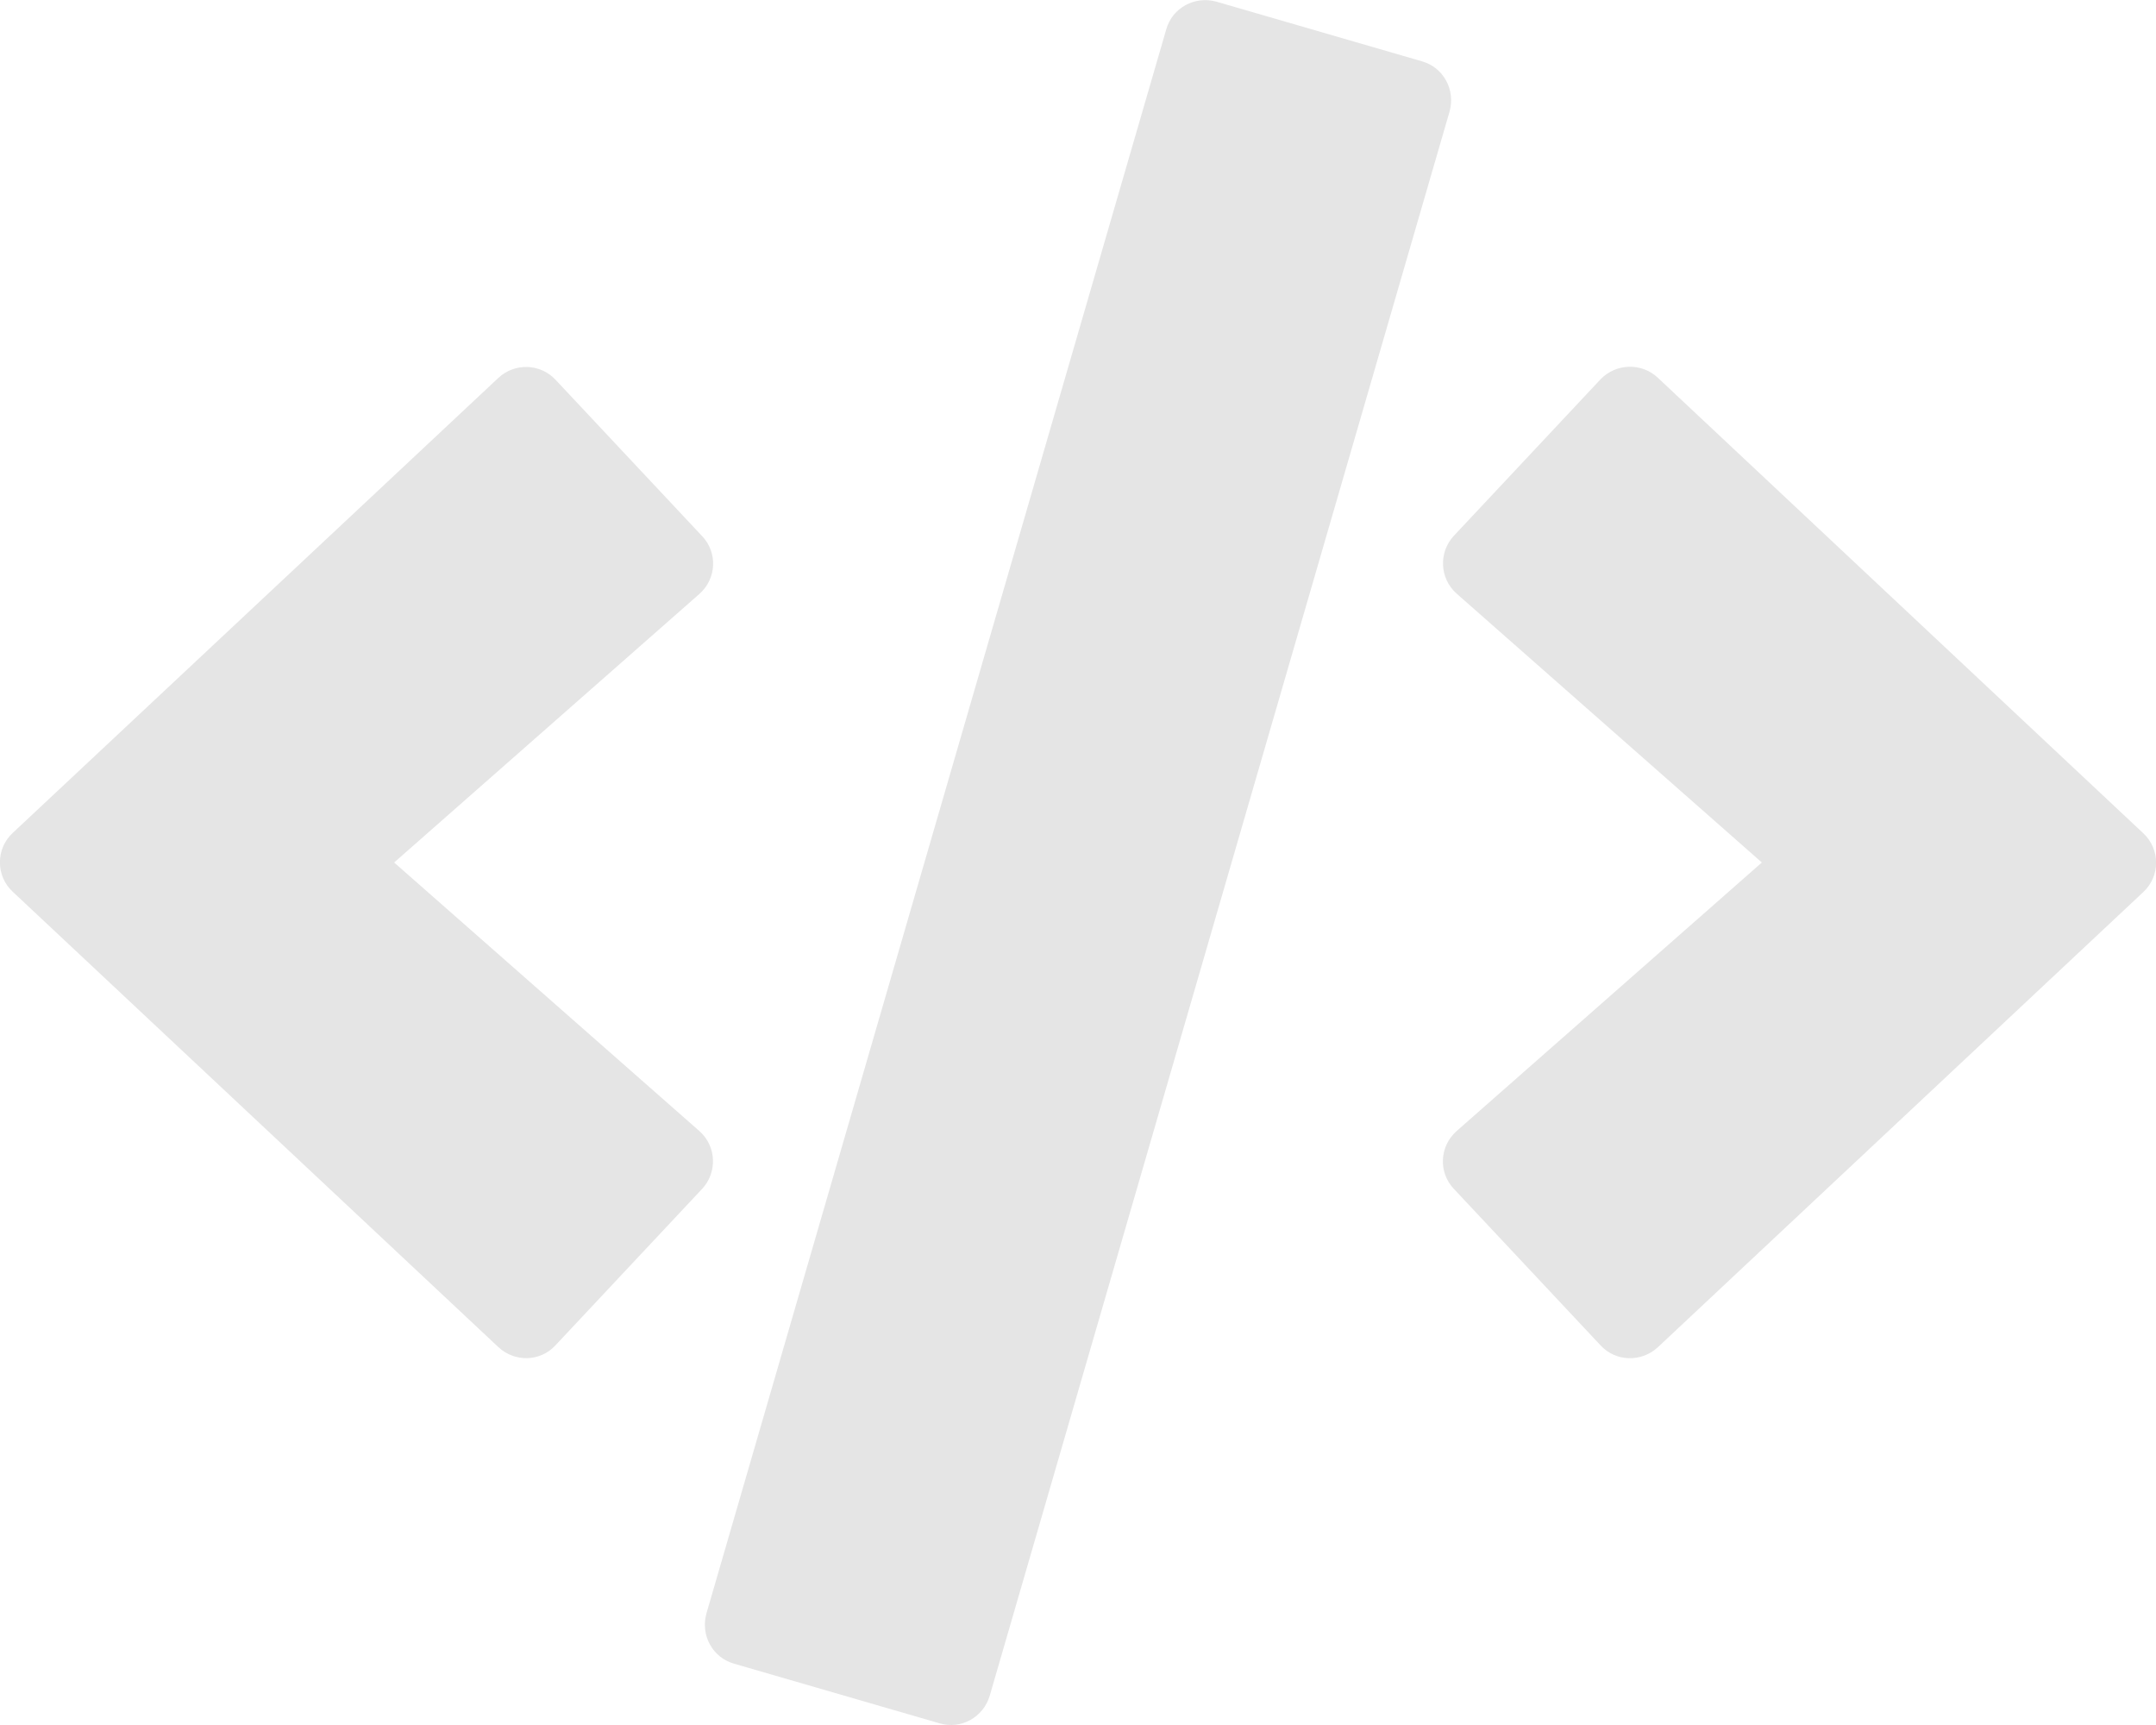
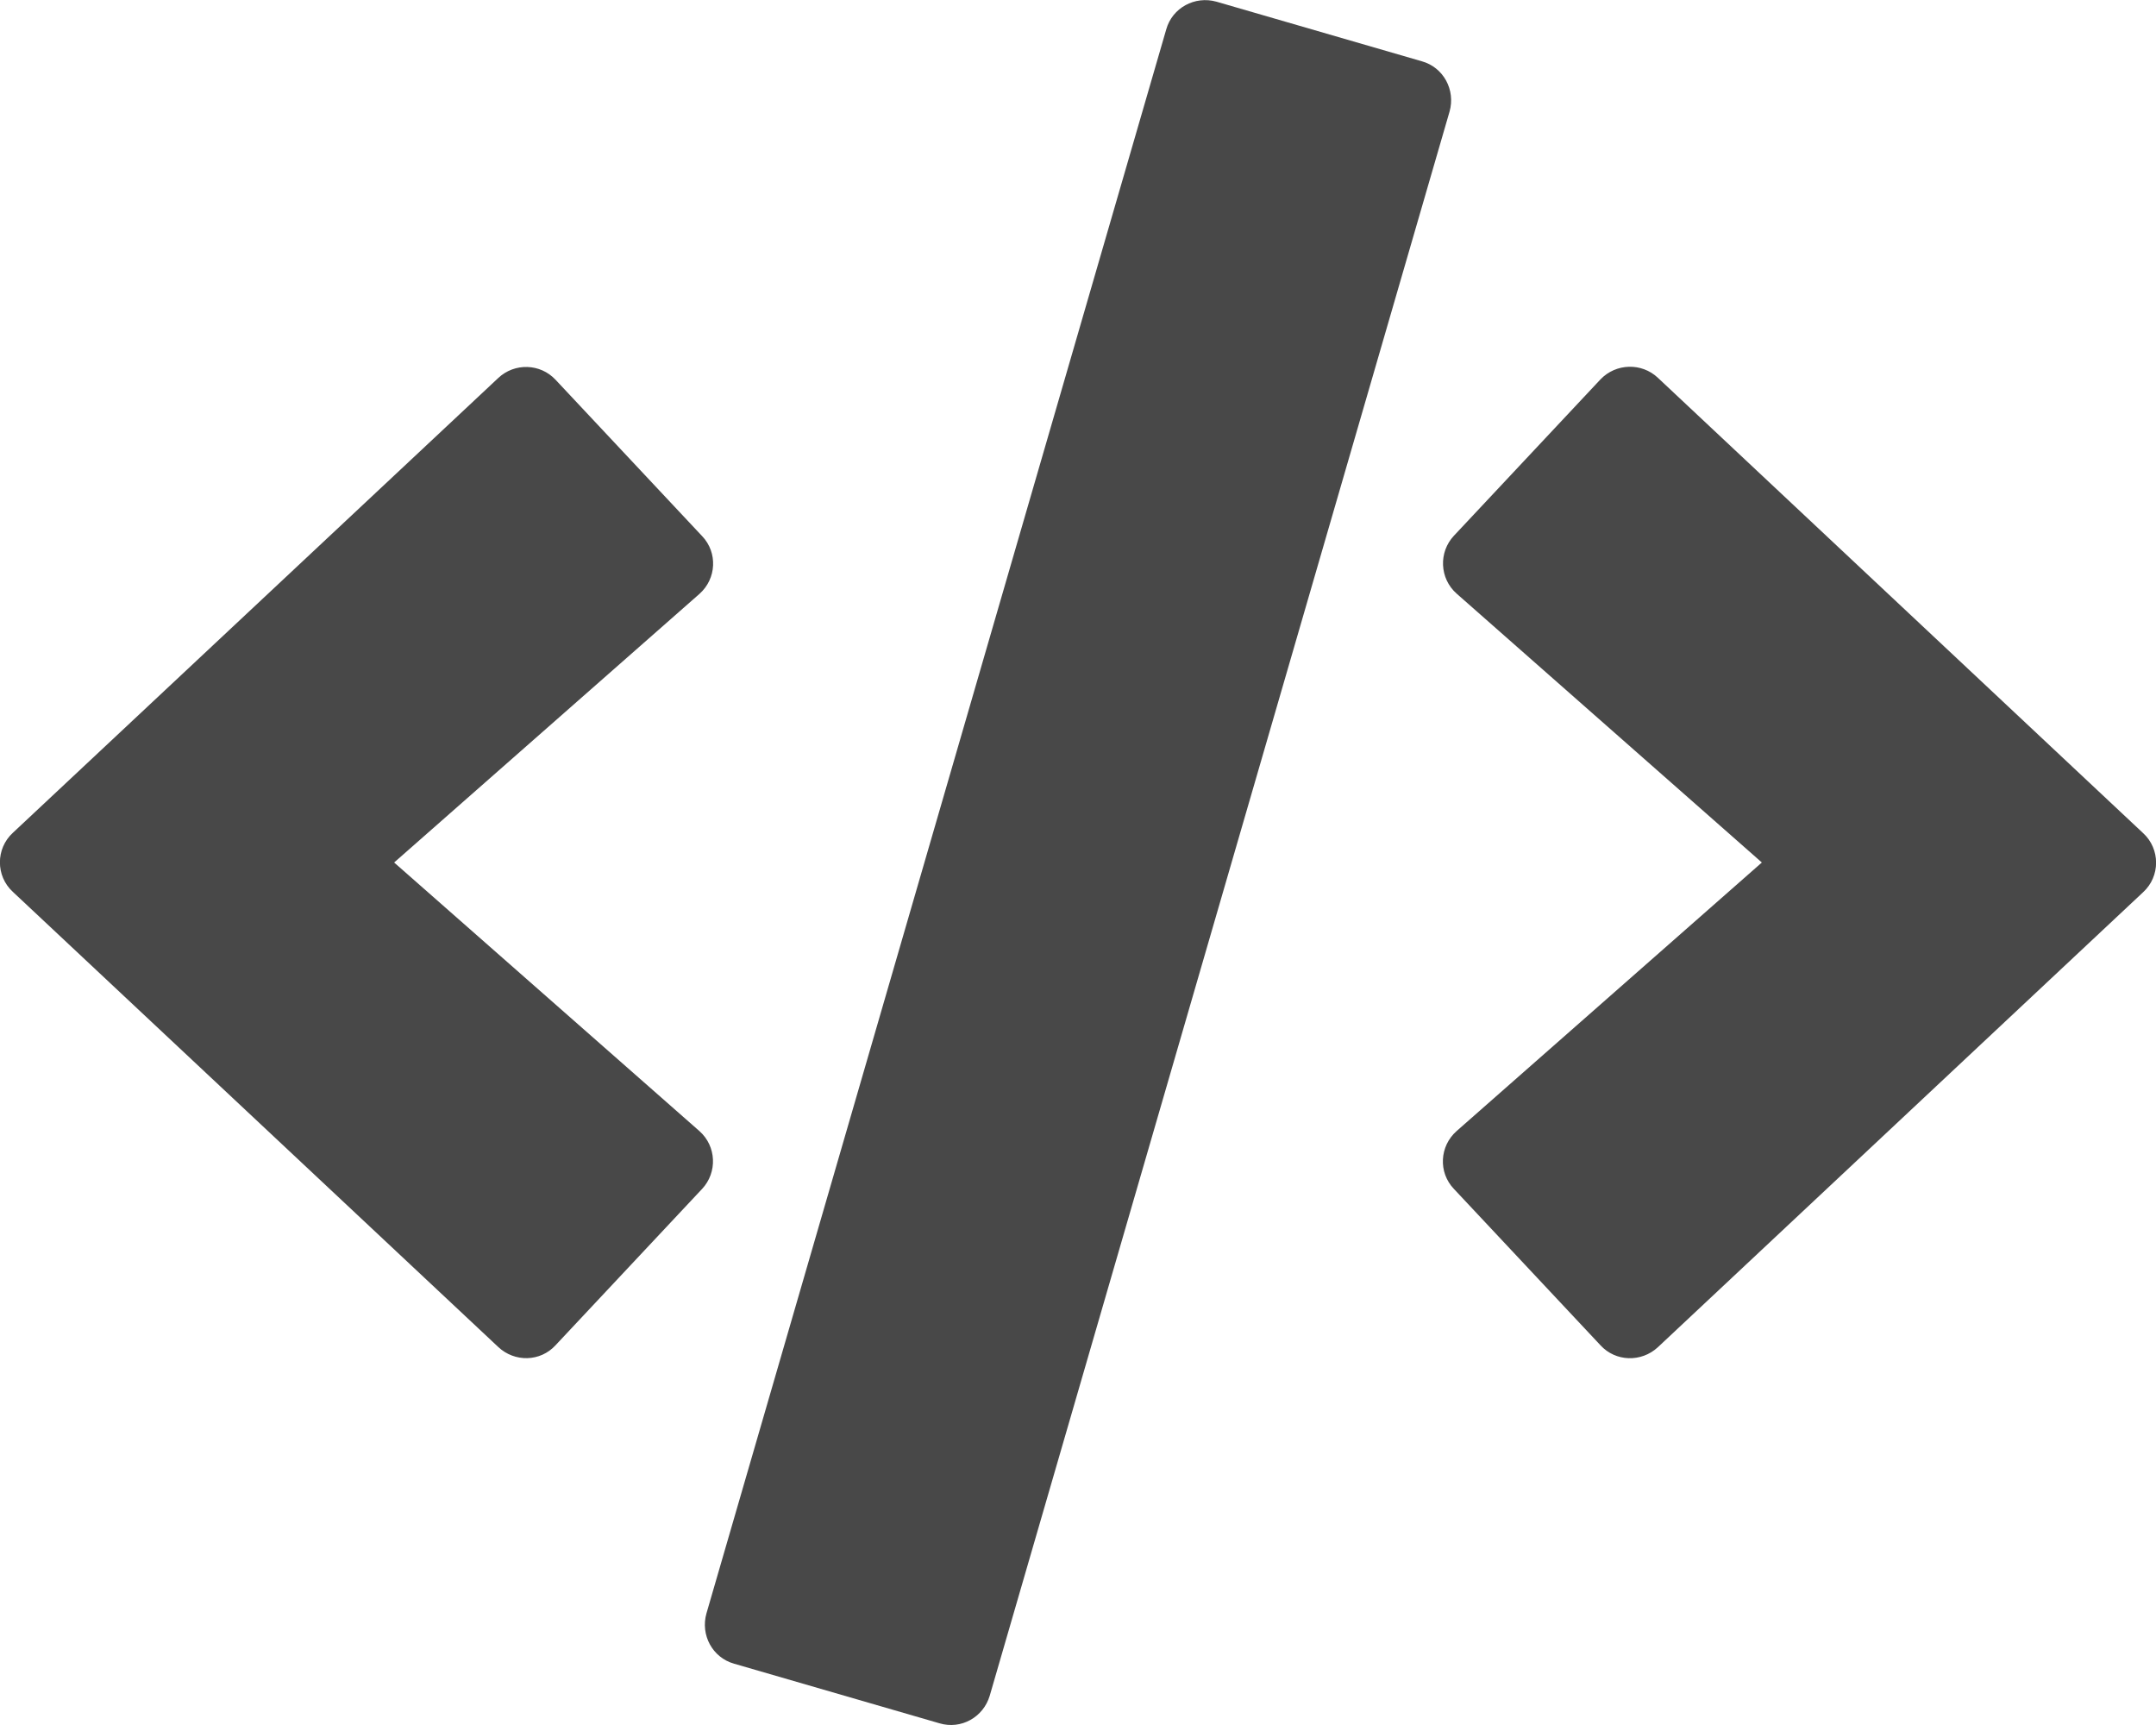
<svg xmlns="http://www.w3.org/2000/svg" aria-hidden="true" focusable="false" data-prefix="fas" data-icon="code" class="svg-inline--fa fa-code fa-w-20" role="img" viewBox="0 0 640 512">
-   <path fill="#e5e5e5" d="M278.9 511.5l-61-17.7c-6.4-1.8-10-8.5-8.2-14.9L346.2 8.7c1.8-6.4 8.5-10 14.9-8.2l61 17.7c6.4 1.8 10 8.5 8.2 14.9L293.8 503.3c-1.9 6.4-8.5 10.1-14.9 8.2zm-114-112.2l43.5-46.4c4.6-4.9 4.3-12.7-.8-17.2L117 256l90.6-79.7c5.1-4.5 5.5-12.3.8-17.2l-43.5-46.4c-4.5-4.8-12.1-5.1-17-.5L3.8 247.2c-5.1 4.7-5.1 12.8 0 17.5l144.1 135.1c4.9 4.6 12.5 4.4 17-.5zm327.2.6l144.1-135.1c5.1-4.7 5.1-12.8 0-17.5L492.1 112.1c-4.8-4.5-12.4-4.3-17 .5L431.6 159c-4.6 4.9-4.3 12.7.8 17.2L523 256l-90.6 79.7c-5.1 4.5-5.5 12.3-.8 17.2l43.5 46.4c4.5 4.9 12.1 5.1 17 .6z" />
+   <path fill="#484848" d="M278.9 511.5l-61-17.7c-6.4-1.8-10-8.5-8.2-14.9L346.2 8.7c1.8-6.4 8.5-10 14.9-8.2l61 17.7c6.4 1.8 10 8.5 8.2 14.9L293.8 503.3c-1.9 6.4-8.5 10.1-14.9 8.2zm-114-112.2l43.5-46.4c4.6-4.9 4.3-12.7-.8-17.2L117 256l90.6-79.7c5.1-4.5 5.5-12.3.8-17.2l-43.5-46.4c-4.5-4.8-12.1-5.1-17-.5L3.8 247.2c-5.1 4.7-5.1 12.8 0 17.5l144.1 135.1c4.9 4.6 12.5 4.4 17-.5zm327.2.6l144.1-135.1c5.1-4.7 5.1-12.8 0-17.5L492.1 112.1c-4.8-4.5-12.4-4.3-17 .5L431.6 159c-4.6 4.9-4.3 12.7.8 17.2L523 256l-90.6 79.7c-5.1 4.5-5.5 12.3-.8 17.2l43.5 46.4c4.5 4.9 12.1 5.1 17 .6z" />
</svg>
